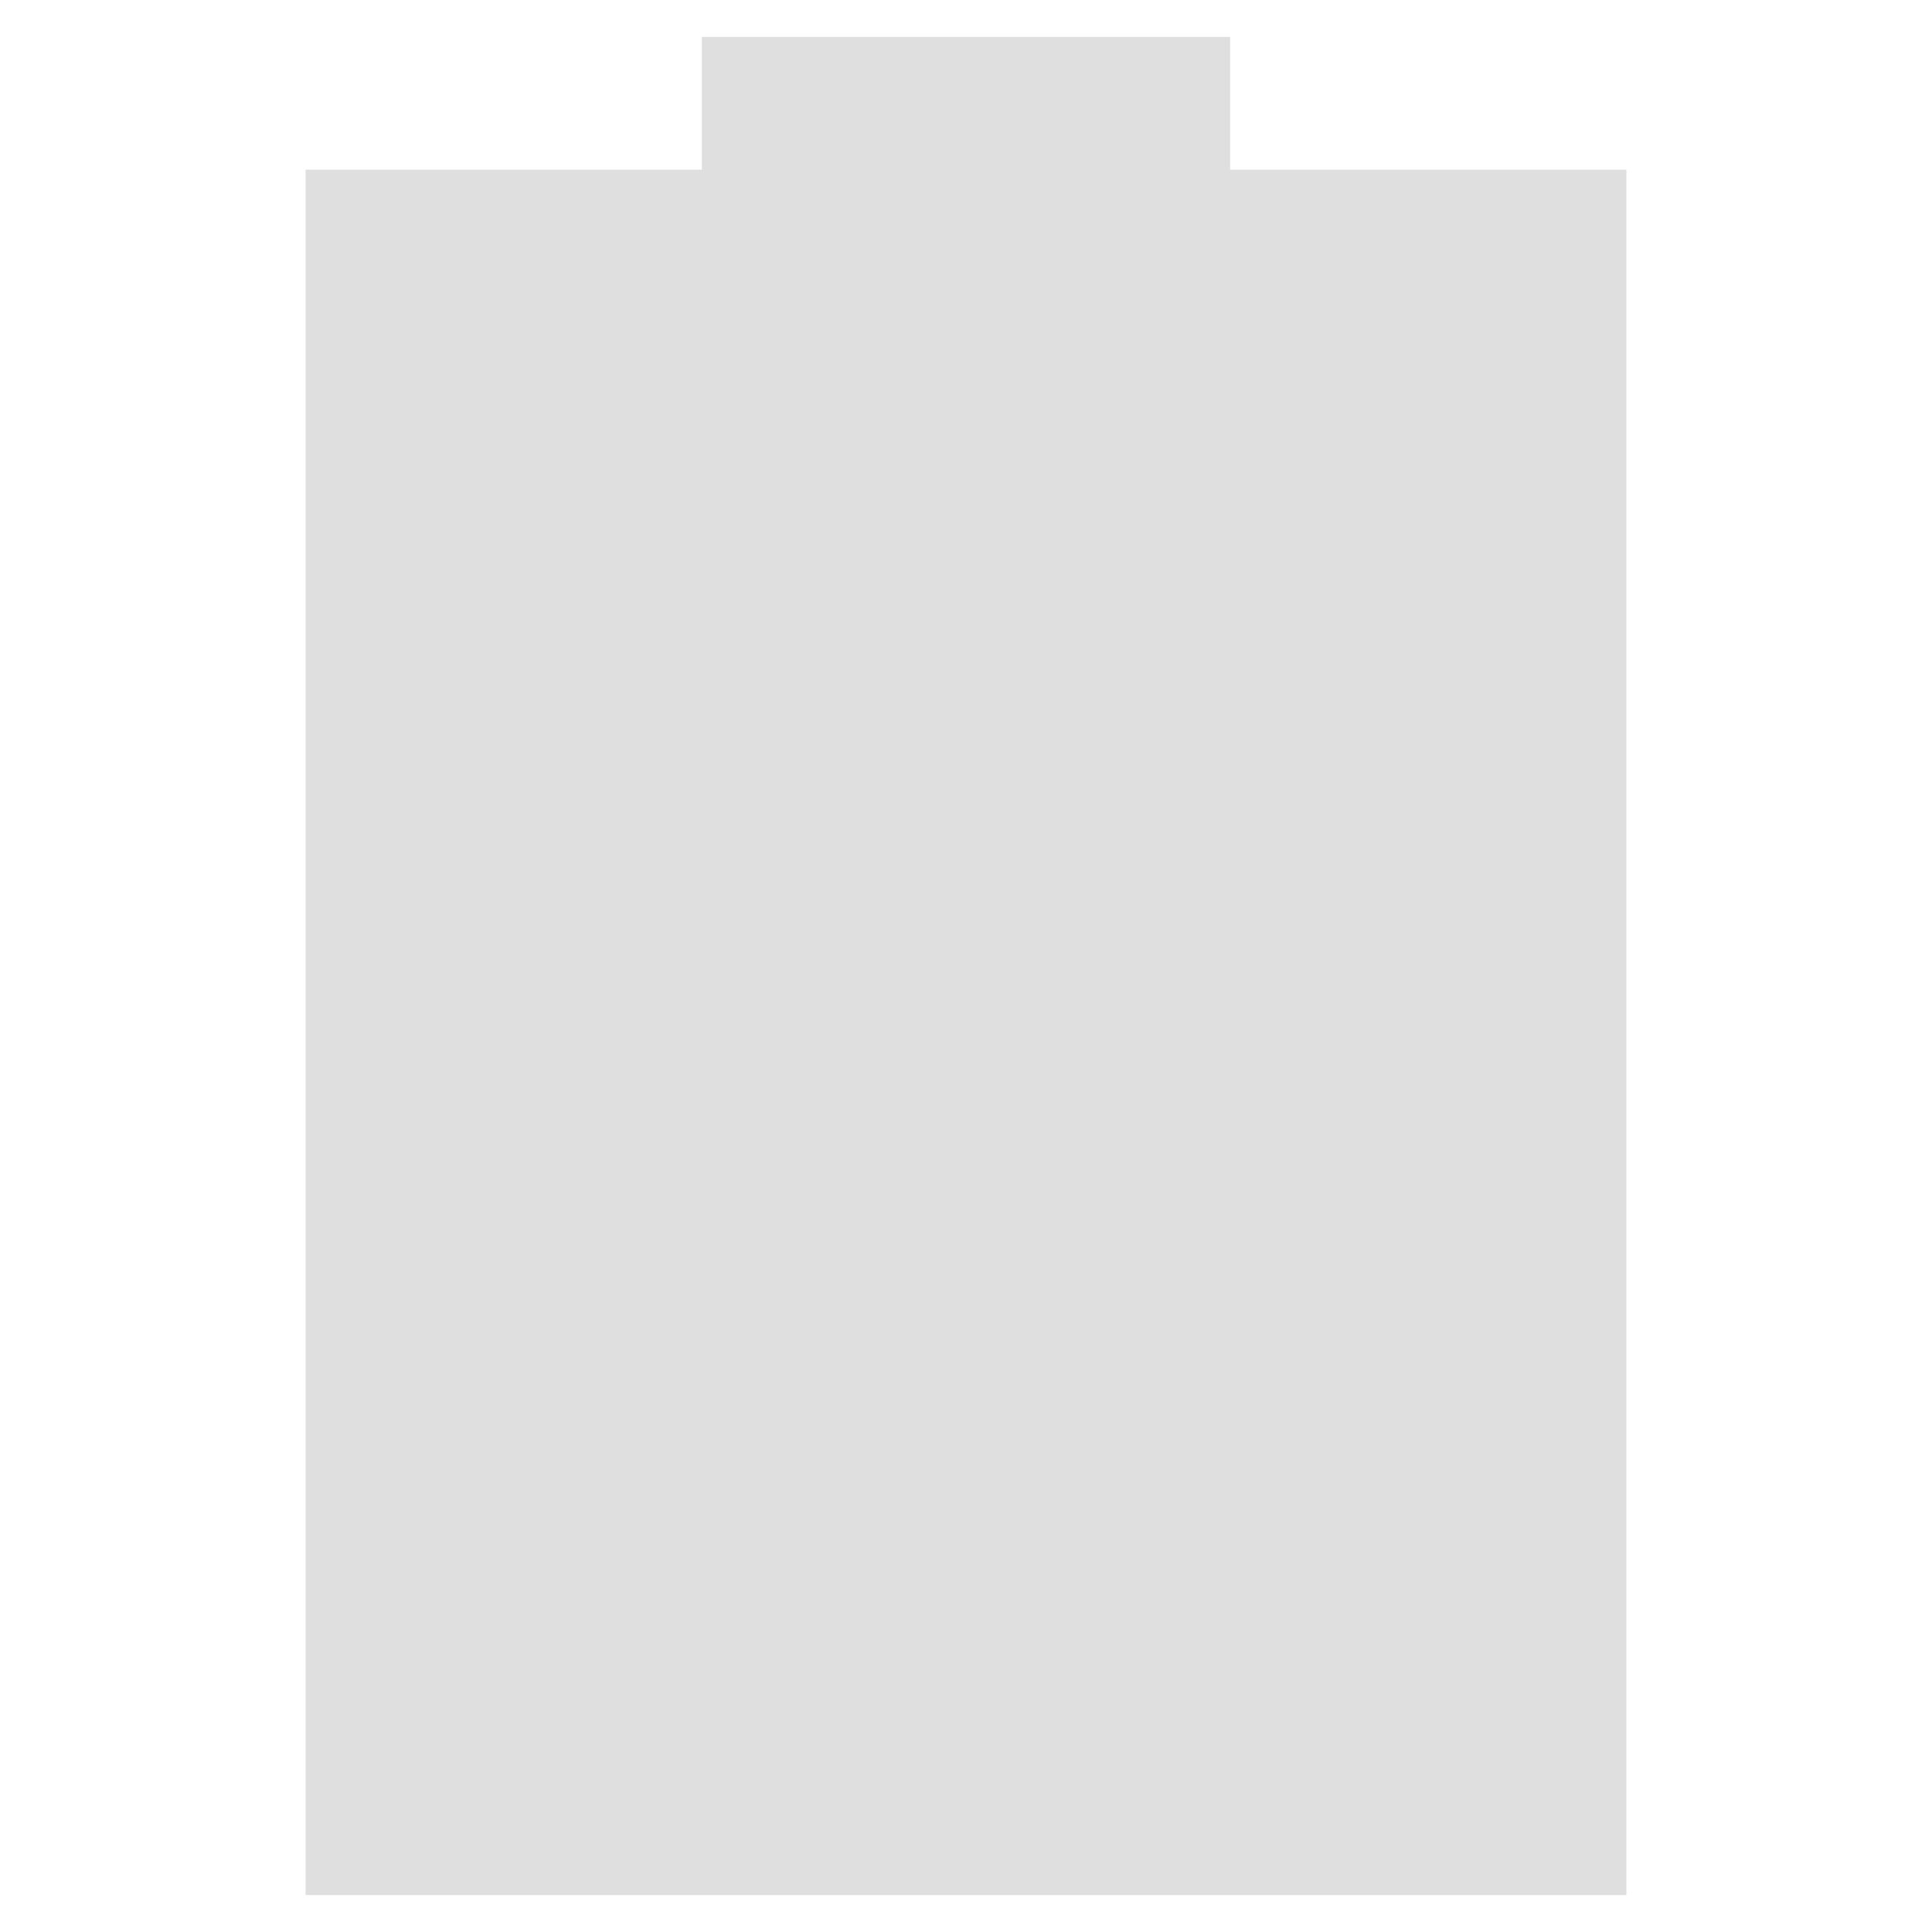
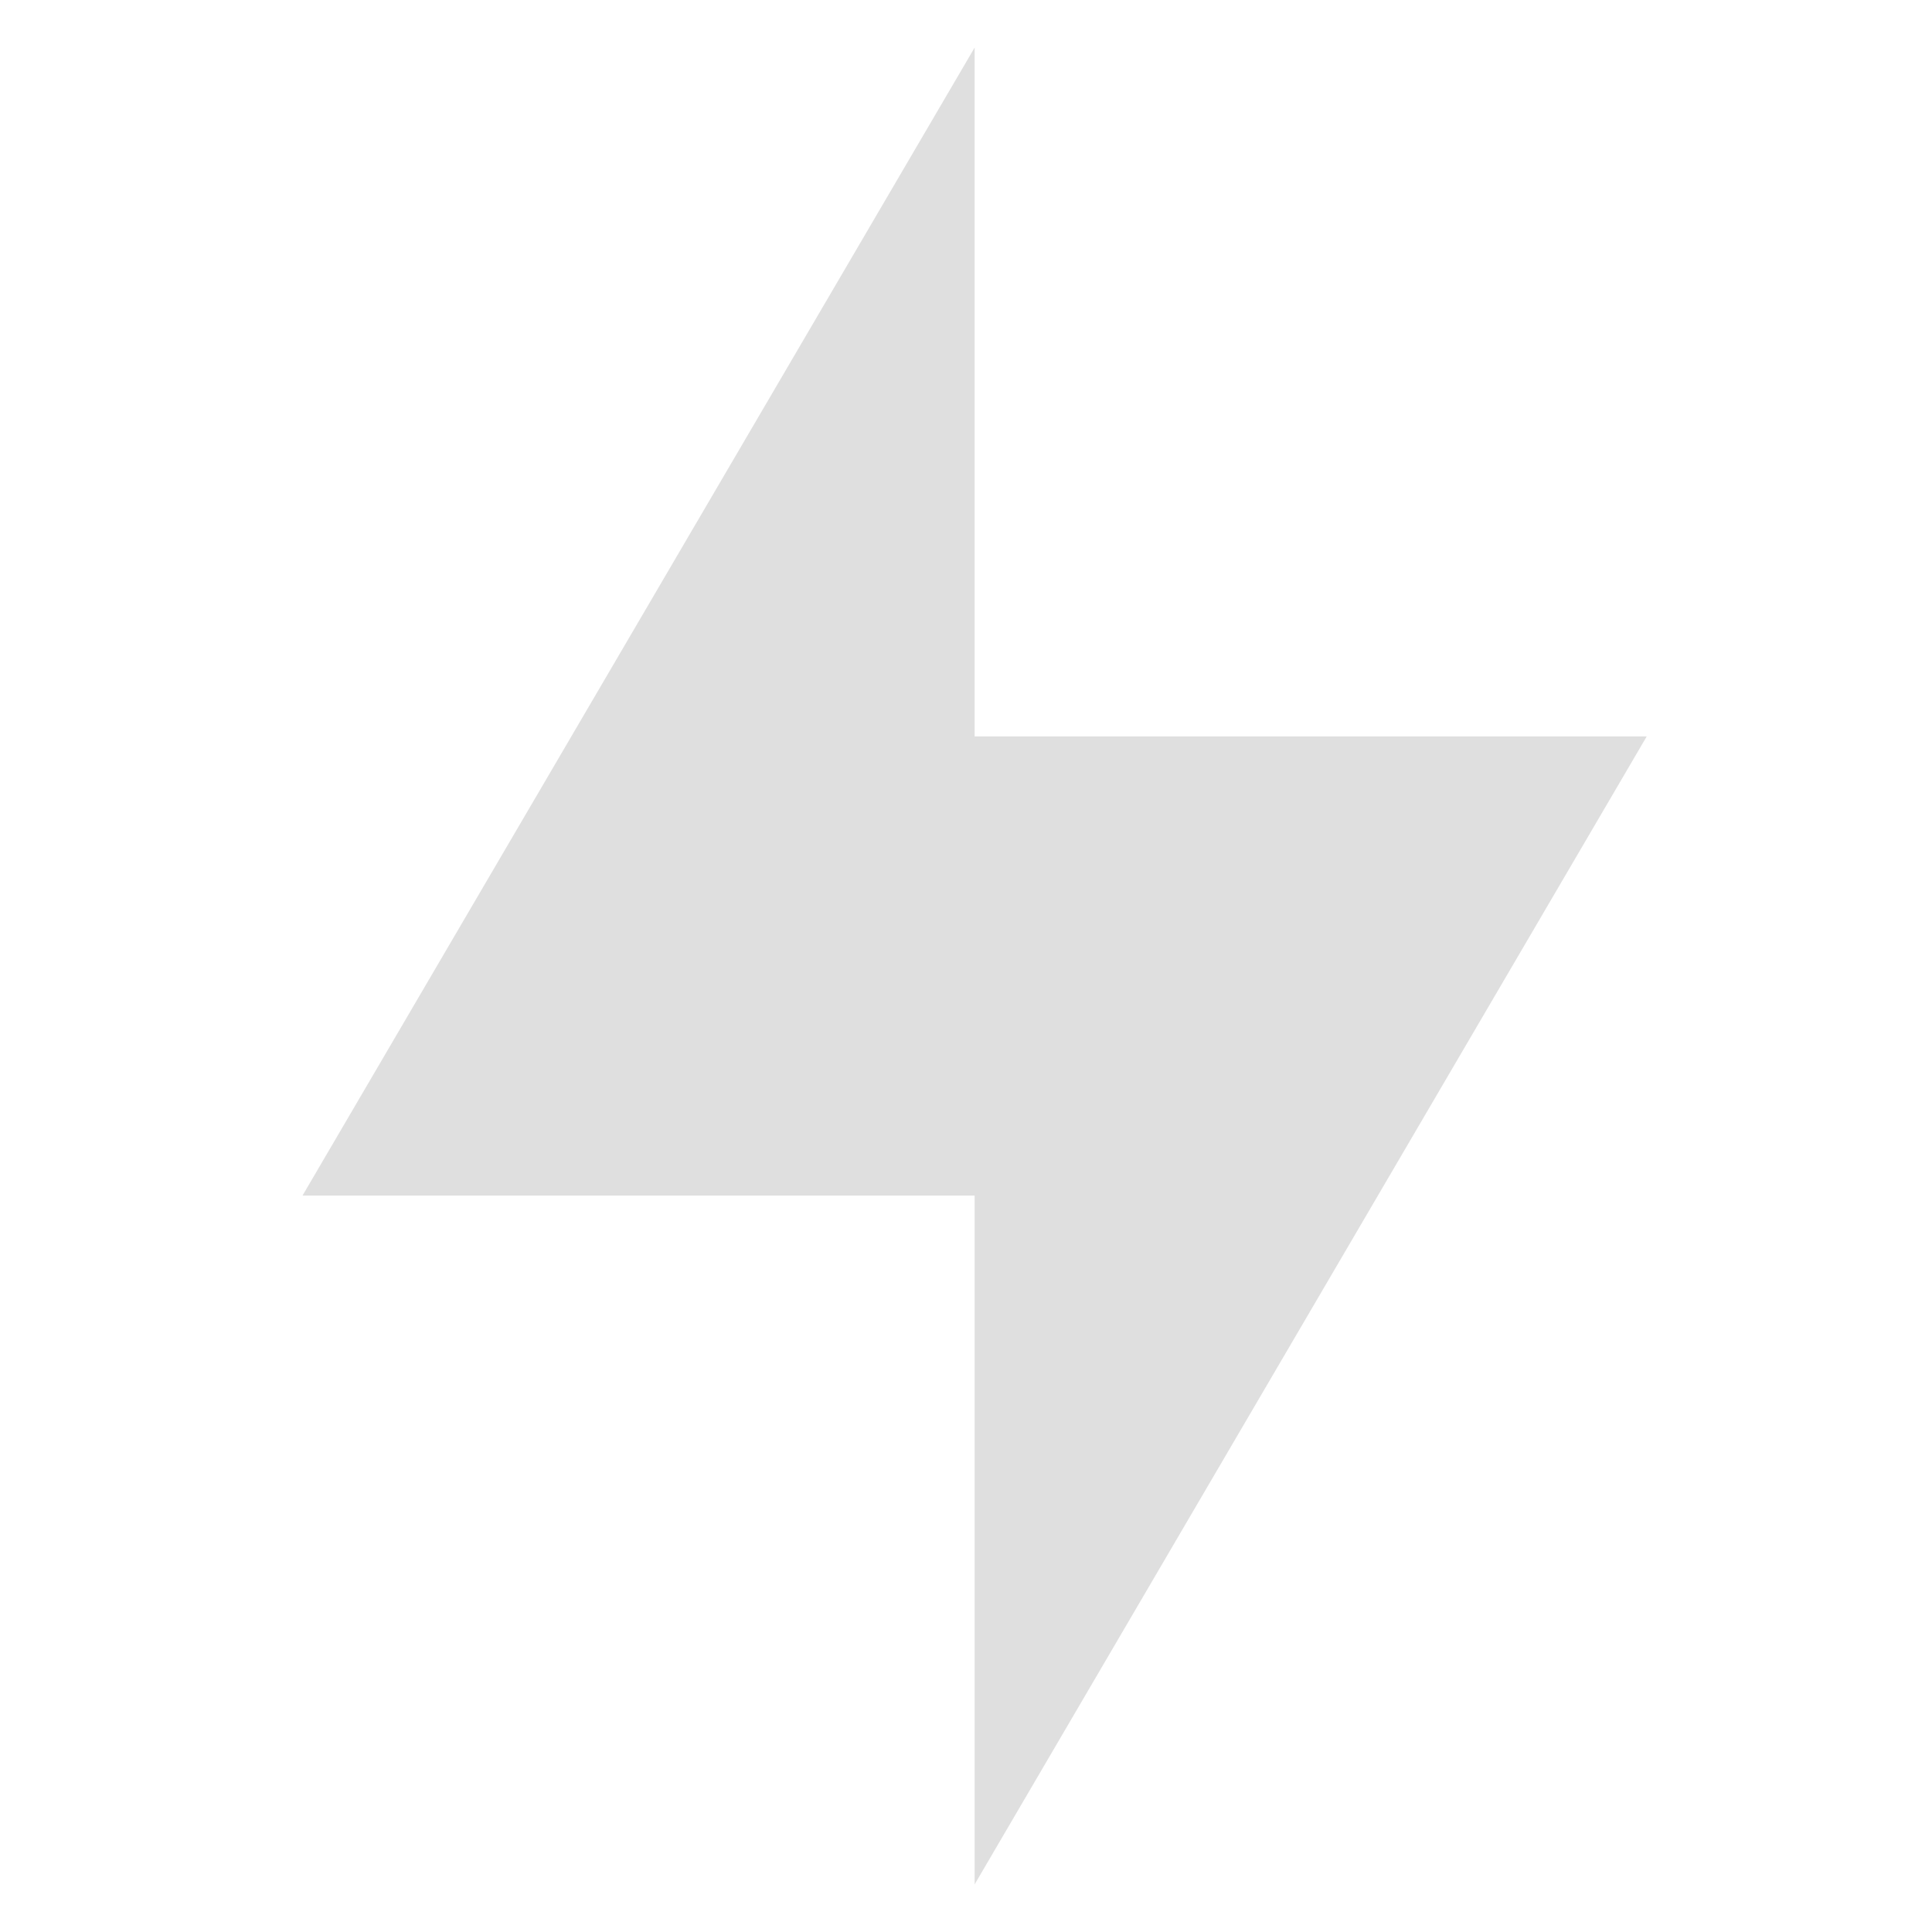
<svg xmlns="http://www.w3.org/2000/svg" width="64" height="64" version="1.1" id="svg73">
  <defs id="defs29" />
  <circle cx="32.516" cy="31.878" r="0" fill="url(#b)" stroke-width="1.571" id="circle41" style="fill:url(#b)" />
  <g aria-label="GZ" transform="matrix(1.221266,0,0,0.8188226,0.4960938,-0.1661539)" id="text93" style="font-weight:bold;font-size:11.526px;line-height:1.25;font-family:sans-serif;-inkscape-font-specification:'sans-serif Bold';fill:#f2f2f2;stroke-width:0.288" />
  <g id="g877" transform="matrix(1.1,0,0,1.1,-3.184593,-3.206545)">
-     <path style="color:#444444;fill:#dfdfdf;fill-opacity:1;stroke:none;stroke-width:0.886;stroke-dasharray:none;stroke-opacity:0.6" class="ColorScheme-Text" d="M 24.031,4.028 V 8.025 H 12.099 V 59.984 H 51.873 V 8.025 H 39.941 V 4.028 Z" id="path5-3" />
+     <path style="fill:#dfdfdf;fill-opacity:1;stroke:none;stroke-width:0.877;stroke-dasharray:none;stroke-opacity:0.6" d="M 32.246,4.348 V 25.092 H 52.486 L 32.246,59.663 V 38.92 H 12.005 Z" id="path6" />
  </g>
</svg>
